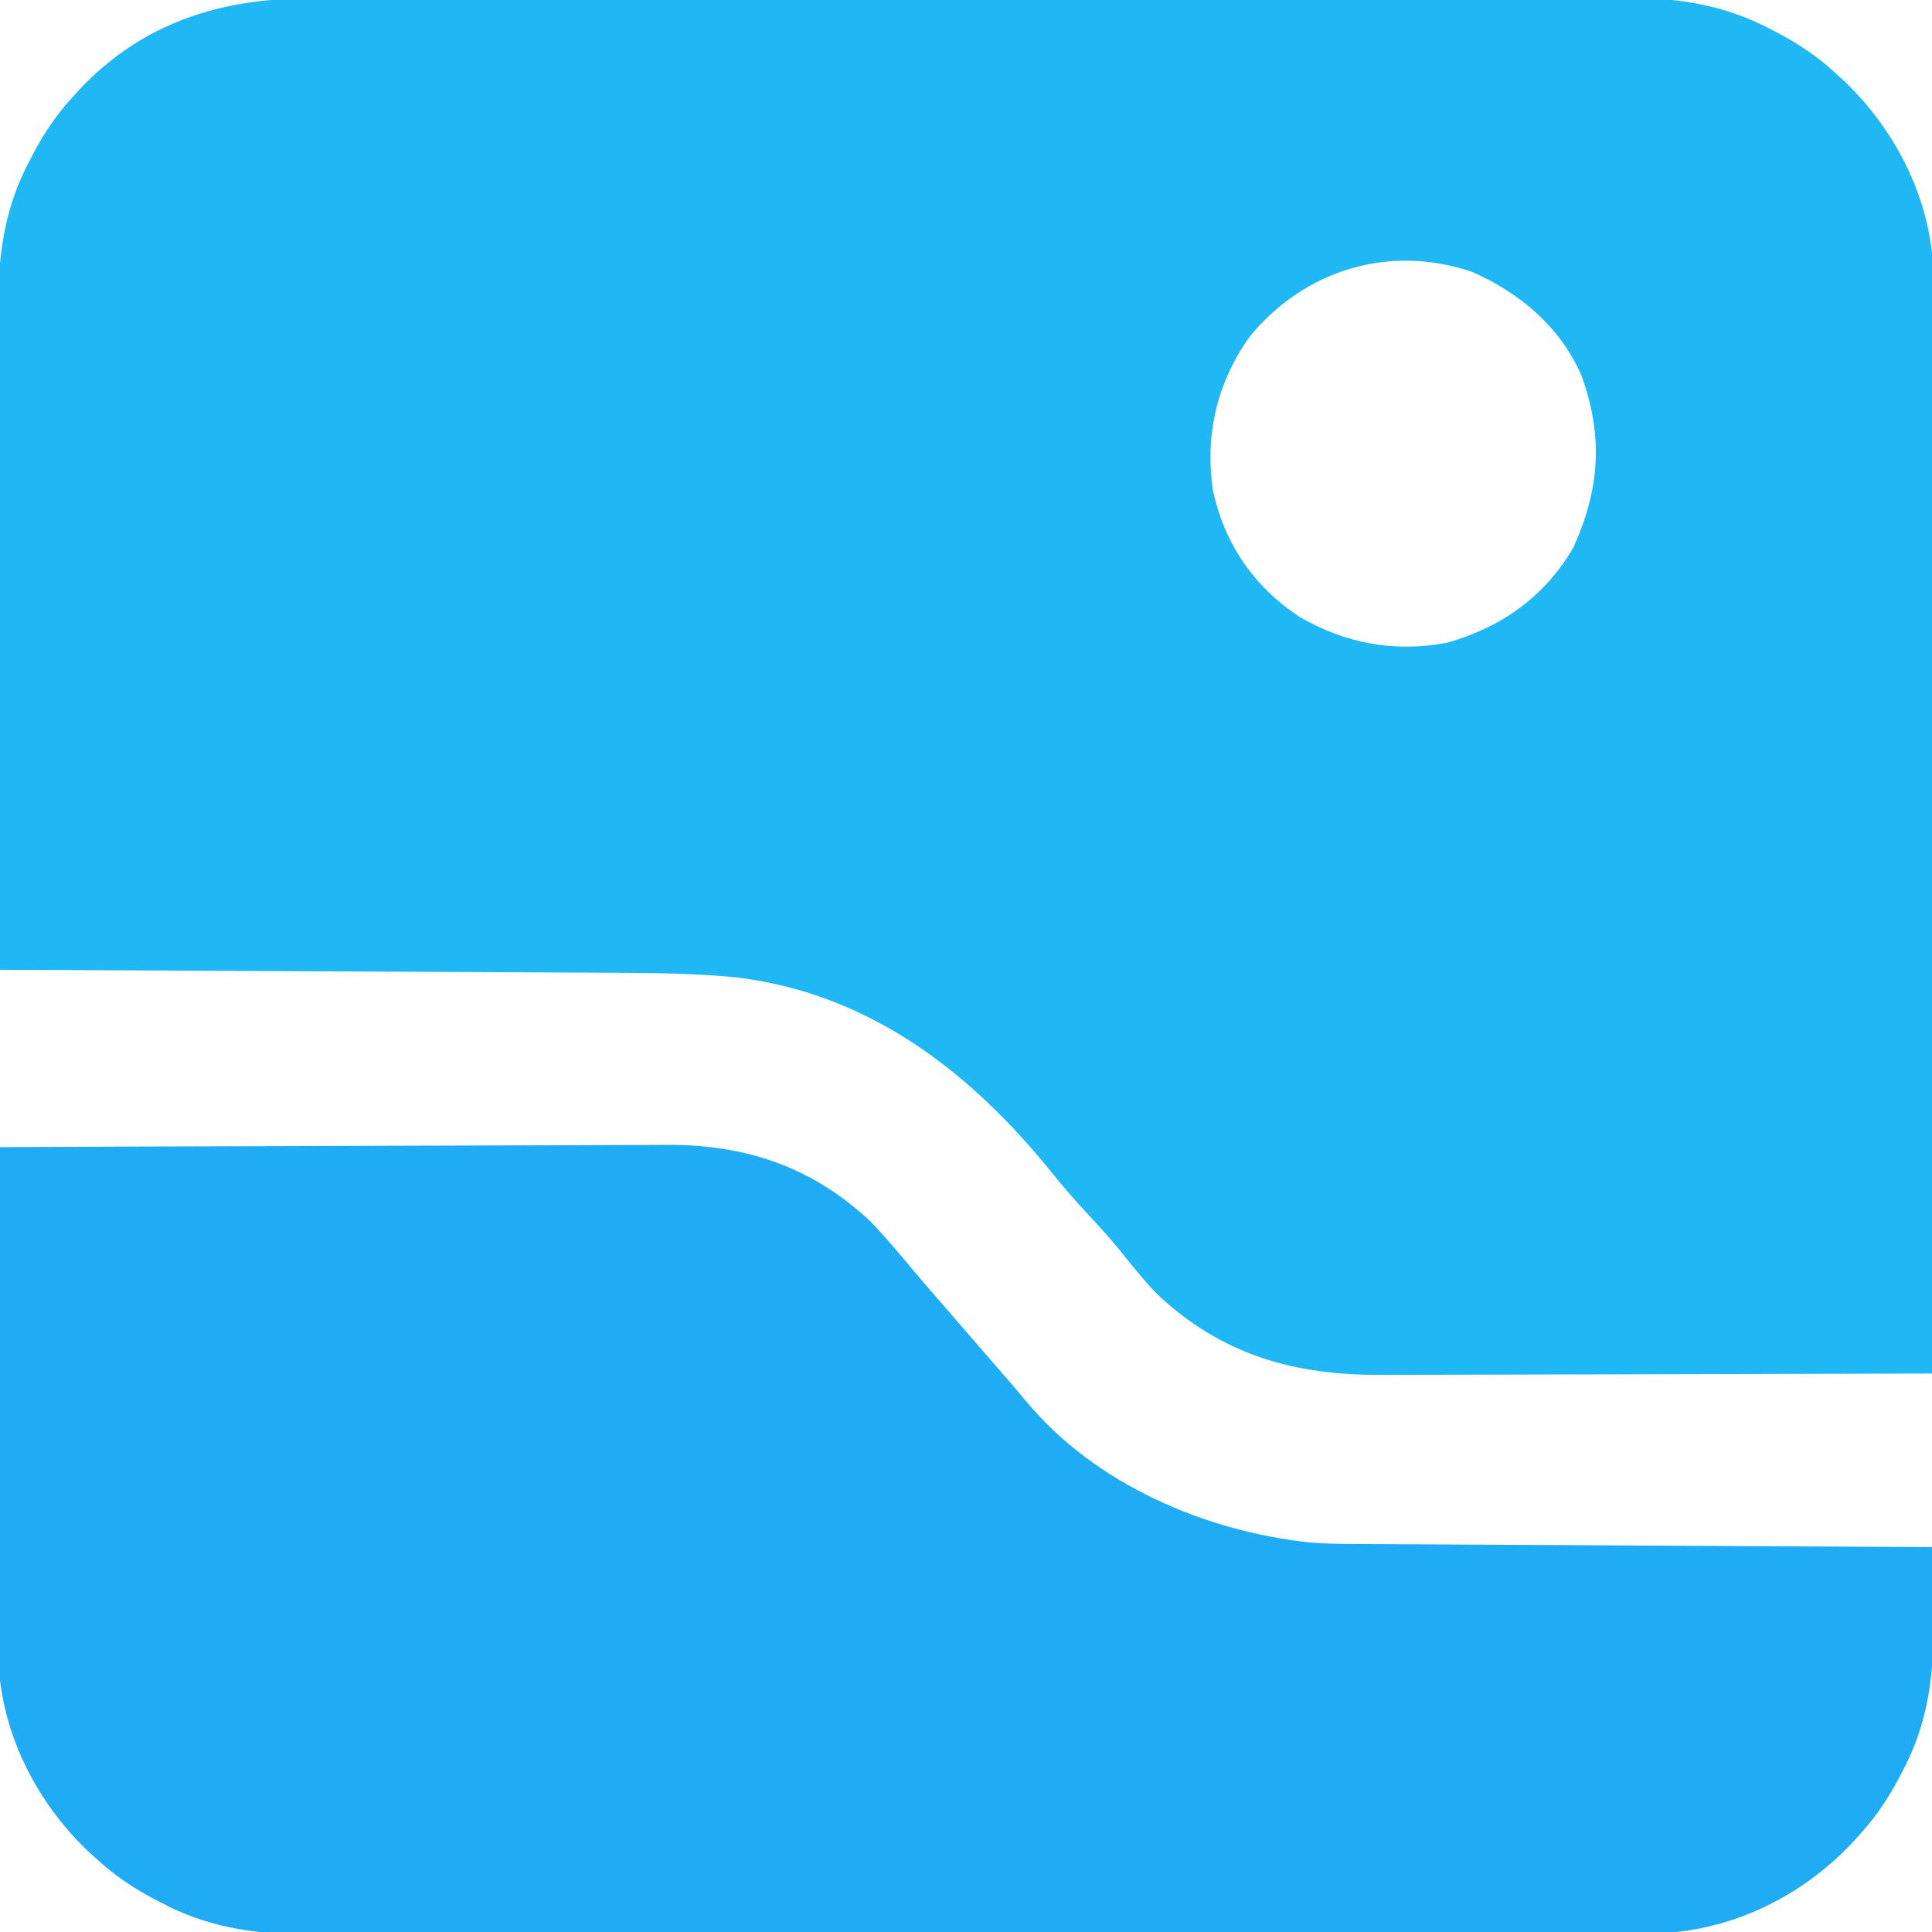
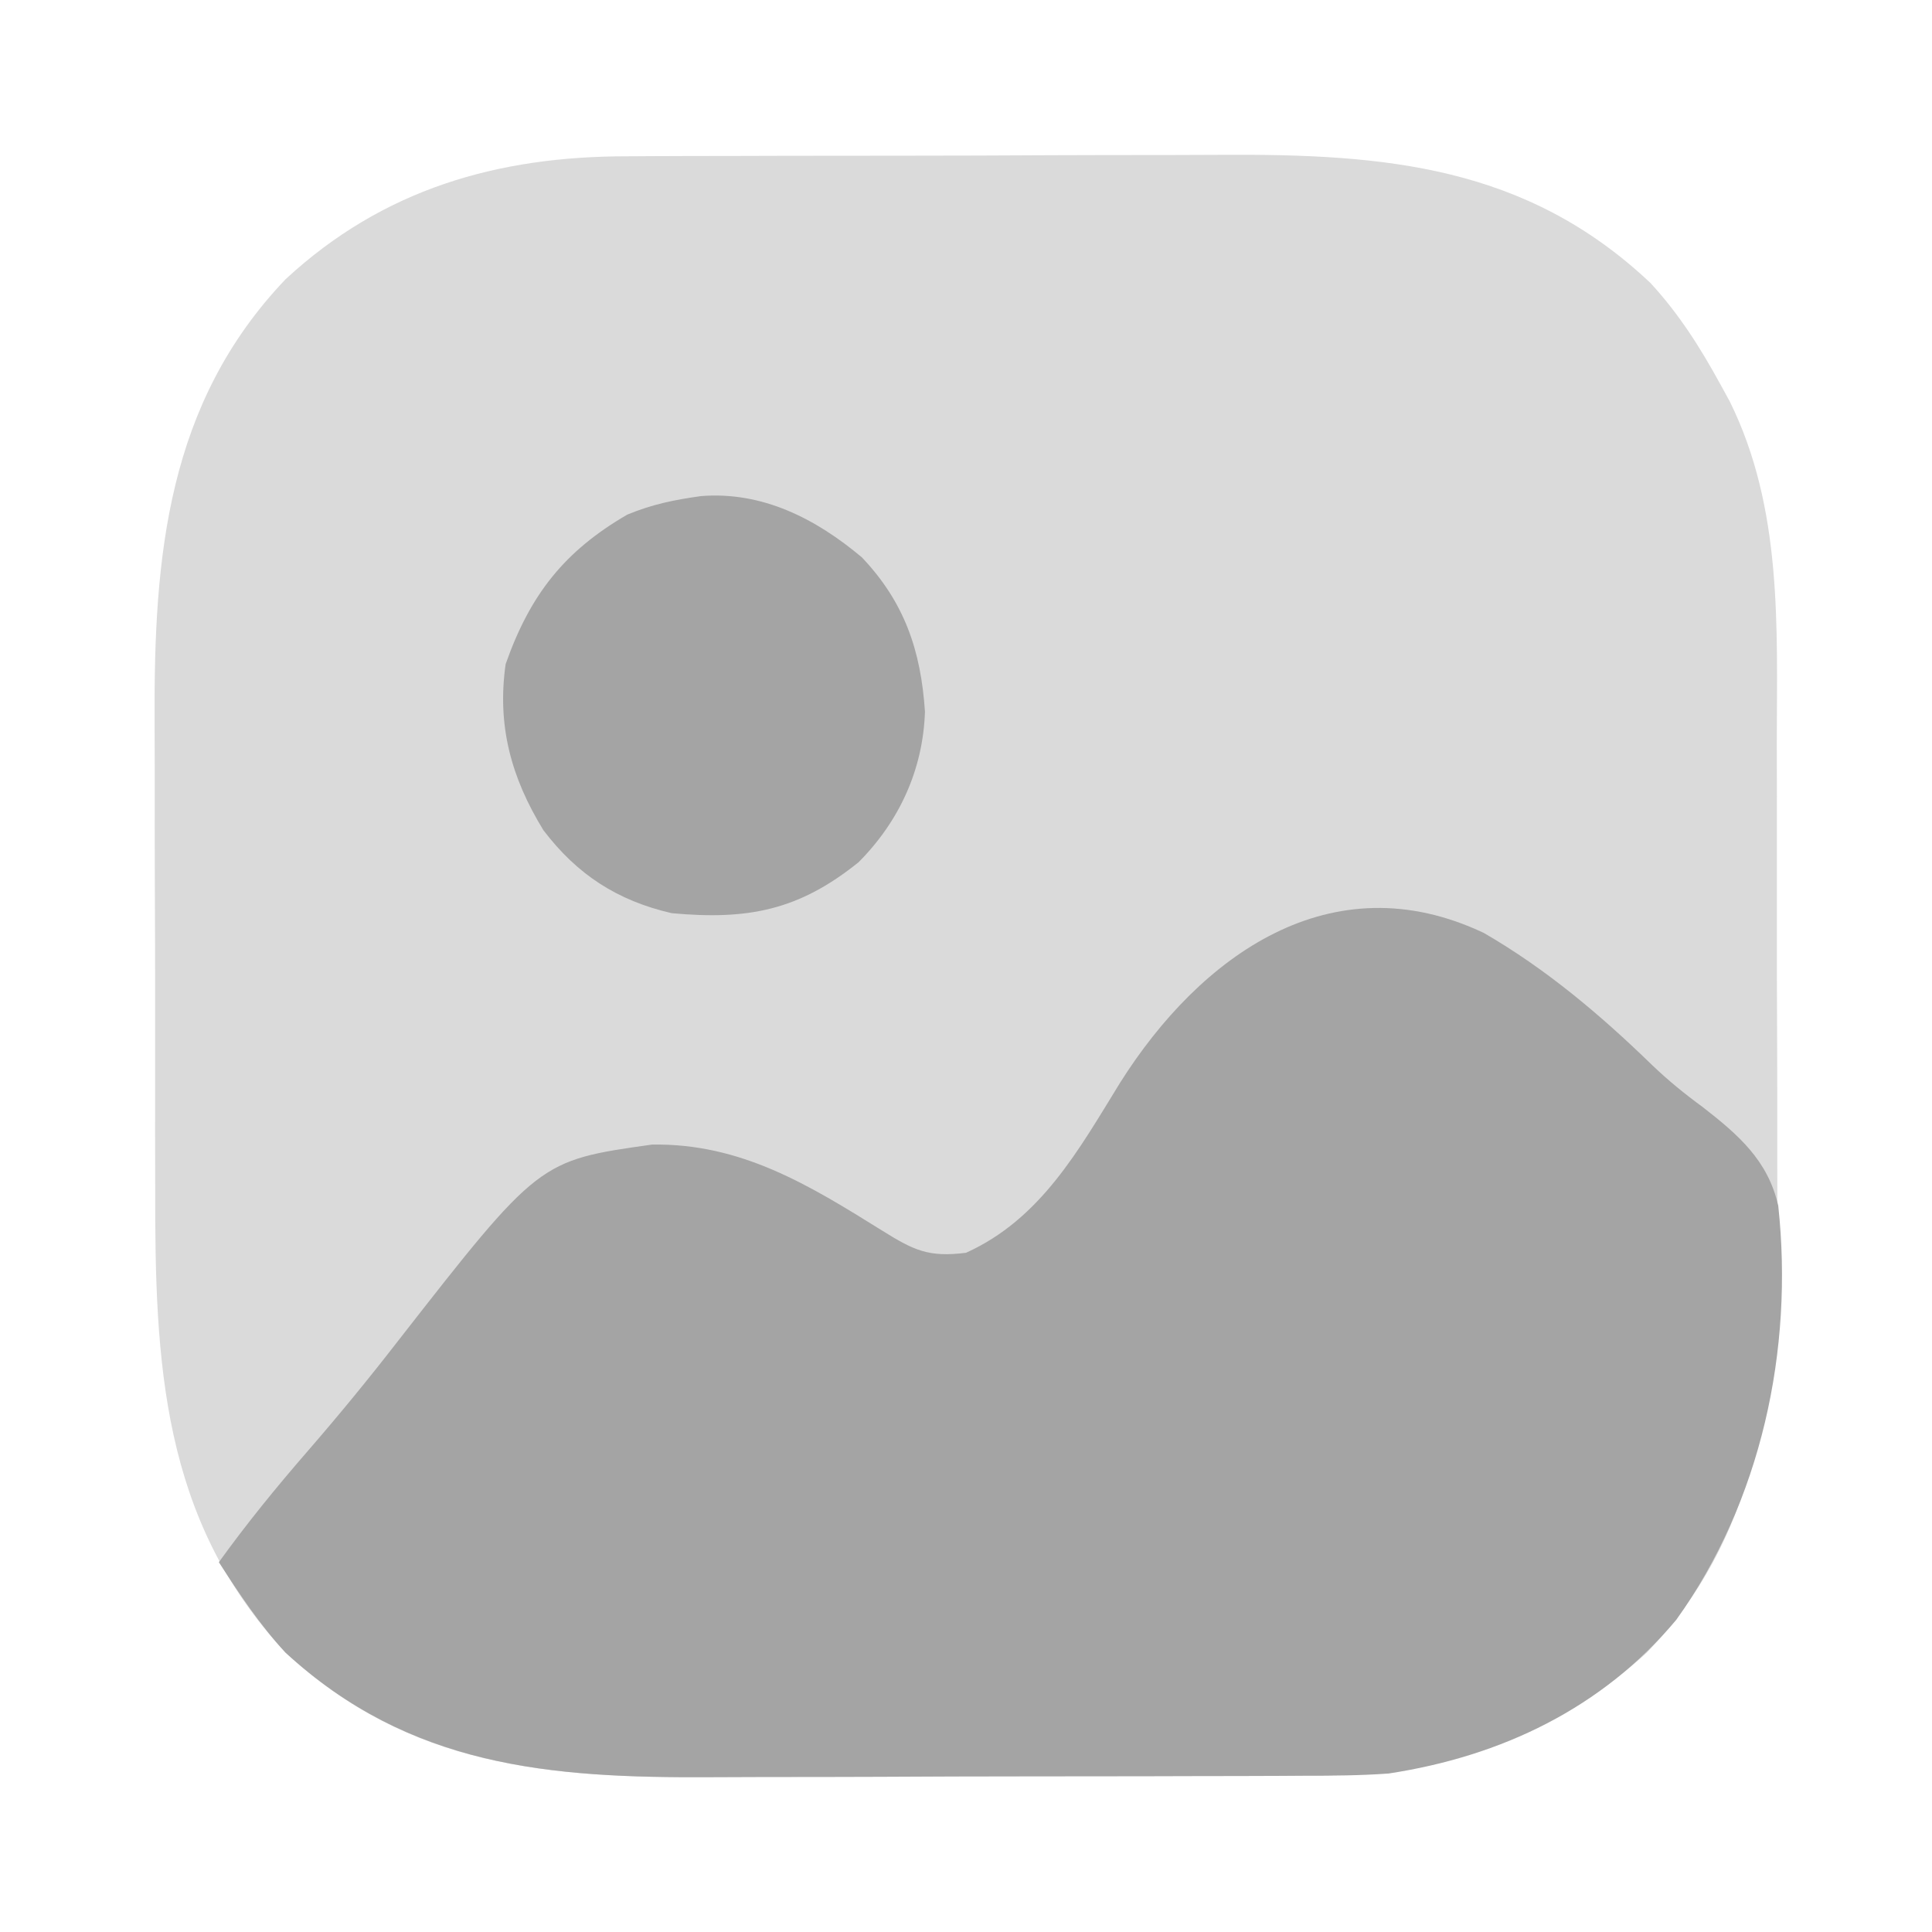
- <svg xmlns="http://www.w3.org/2000/svg" version="1.1" width="512" height="512">
-   <path d="M0 0 C1.568 -0.004 3.136 -0.01 4.704 -0.016 C8.978 -0.031 13.252 -0.027 17.527 -0.019 C22.15 -0.014 26.773 -0.027 31.396 -0.037 C40.44 -0.054 49.484 -0.055 58.527 -0.05 C65.882 -0.046 73.236 -0.047 80.59 -0.053 C82.163 -0.054 82.163 -0.054 83.767 -0.055 C85.898 -0.057 88.028 -0.058 90.159 -0.06 C110.116 -0.073 130.074 -0.068 150.031 -0.056 C168.269 -0.046 186.506 -0.059 204.744 -0.083 C223.495 -0.108 242.245 -0.117 260.996 -0.111 C271.514 -0.107 282.031 -0.109 292.548 -0.127 C301.501 -0.142 310.454 -0.142 319.407 -0.125 C323.97 -0.116 328.533 -0.114 333.096 -0.13 C337.282 -0.143 341.467 -0.139 345.653 -0.119 C347.159 -0.116 348.664 -0.118 350.169 -0.129 C363.355 -0.214 375.73 1.931 387.486 8.2 C388.154 8.547 388.822 8.894 389.51 9.251 C394.856 12.101 399.629 15.293 404.111 19.388 C404.942 20.138 405.772 20.888 406.627 21.661 C420.558 34.883 429.891 53.248 430.481 72.641 C430.493 74.849 430.489 77.057 430.472 79.264 C430.475 80.492 430.477 81.72 430.48 82.985 C430.484 86.354 430.475 89.722 430.46 93.09 C430.446 96.738 430.451 100.385 430.453 104.033 C430.455 110.339 430.445 116.645 430.429 122.951 C430.404 132.068 430.396 141.185 430.393 150.302 C430.386 165.097 430.366 179.893 430.338 194.688 C430.31 209.053 430.289 223.418 430.276 237.782 C430.275 238.669 430.275 239.556 430.274 240.469 C430.27 244.918 430.266 249.367 430.262 253.816 C430.231 290.673 430.178 327.53 430.111 364.388 C409.526 364.458 388.941 364.511 368.356 364.543 C358.797 364.559 349.237 364.58 339.678 364.614 C331.339 364.644 323.001 364.663 314.662 364.67 C310.253 364.674 305.844 364.683 301.434 364.705 C297.271 364.725 293.108 364.731 288.945 364.727 C287.43 364.728 285.914 364.734 284.399 364.745 C261.176 364.915 241.622 359.461 224.424 343.013 C220.903 339.322 217.76 335.317 214.564 331.345 C212.006 328.261 209.341 325.318 206.611 322.388 C203.198 318.722 199.925 314.991 196.799 311.075 C175.121 284.231 148.237 263.577 113.111 259.388 C102.372 258.367 91.684 258.22 80.907 258.182 C79.121 258.173 77.336 258.163 75.551 258.152 C70.748 258.126 65.945 258.104 61.143 258.084 C56.107 258.062 51.072 258.035 46.036 258.008 C36.52 257.959 27.005 257.914 17.489 257.87 C6.647 257.821 -4.195 257.766 -15.036 257.711 C-37.32 257.597 -59.605 257.49 -81.889 257.388 C-81.982 232.743 -82.053 208.099 -82.096 183.455 C-82.116 172.011 -82.145 160.567 -82.19 149.123 C-82.23 139.144 -82.256 129.164 -82.265 119.184 C-82.27 113.905 -82.282 108.625 -82.312 103.346 C-82.339 98.366 -82.347 93.387 -82.341 88.407 C-82.342 86.589 -82.35 84.772 -82.365 82.954 C-82.48 68.731 -80.892 55.793 -74.076 43.013 C-73.729 42.345 -73.382 41.677 -73.025 40.989 C-70.176 35.643 -66.984 30.87 -62.889 26.388 C-62.138 25.558 -61.388 24.727 -60.615 23.872 C-44.145 6.519 -23.433 -0.103 0 0 Z M249.334 89.544 C240.582 101.836 237.376 115.623 239.572 130.513 C242.695 144.62 250.388 155.787 262.354 163.782 C274.654 170.943 287.685 173.375 301.697 170.704 C316.072 166.59 327.642 158.405 335.111 145.388 C342.105 129.886 343.031 115.942 337.186 99.837 C331.515 86.909 320.791 77.947 308.111 72.388 C286.353 65.077 263.973 71.784 249.334 89.544 Z " fill="#20B7F5" transform="translate(81.88864,-0.3876801)" />
-   <path d="M0 0 C24.888 -0.117 49.775 -0.205 74.663 -0.259 C86.22 -0.285 97.777 -0.32 109.334 -0.377 C119.413 -0.427 129.492 -0.459 139.571 -0.47 C144.903 -0.477 150.234 -0.492 155.566 -0.529 C160.595 -0.563 165.625 -0.573 170.655 -0.566 C172.49 -0.567 174.325 -0.577 176.159 -0.596 C197.351 -0.808 215.339 5.127 231 20 C234.956 24.19 238.648 28.609 242.343 33.028 C245.024 36.218 247.764 39.357 250.5 42.5 C251.577 43.742 252.654 44.984 253.73 46.227 C254.266 46.844 254.801 47.462 255.353 48.099 C257.613 50.708 259.871 53.319 262.129 55.931 C263.777 57.835 265.431 59.734 267.086 61.633 C268.786 63.587 270.455 65.553 272.102 67.555 C290.364 89.392 319.286 101.77 347.116 104.781 C353.362 105.255 359.633 105.181 365.893 105.205 C367.49 105.215 369.088 105.225 370.685 105.235 C374.998 105.262 379.312 105.283 383.625 105.303 C388.141 105.325 392.658 105.353 397.174 105.379 C405.716 105.429 414.258 105.474 422.8 105.517 C432.529 105.567 442.258 105.622 451.988 105.677 C471.992 105.791 491.996 105.898 512 106 C512.1 110.852 512.172 115.704 512.22 120.557 C512.24 122.201 512.267 123.844 512.302 125.488 C512.598 139.733 511.013 152.576 504.188 165.375 C503.841 166.043 503.494 166.711 503.136 167.399 C500.287 172.745 497.095 177.517 493 182 C492.25 182.83 491.5 183.66 490.727 184.516 C477.047 198.929 458.471 207.854 438.508 208.38 C435.709 208.409 432.911 208.4 430.111 208.388 C428.543 208.392 426.975 208.397 425.407 208.404 C421.133 208.418 416.859 208.414 412.585 208.407 C407.962 208.402 403.338 208.415 398.715 208.425 C389.671 208.442 380.628 208.443 371.584 208.438 C364.23 208.434 356.876 208.435 349.522 208.44 C347.949 208.442 347.949 208.442 346.344 208.443 C344.214 208.444 342.083 208.446 339.953 208.447 C319.995 208.461 300.038 208.456 280.08 208.444 C261.843 208.434 243.605 208.447 225.367 208.471 C206.617 208.495 187.866 208.505 169.115 208.498 C158.598 208.495 148.08 208.497 137.563 208.515 C128.61 208.529 119.657 208.53 110.704 208.513 C106.141 208.504 101.579 208.502 97.016 208.517 C92.83 208.531 88.644 208.526 84.458 208.507 C82.953 208.503 81.447 208.506 79.942 208.517 C66.757 208.602 54.381 206.457 42.625 200.188 C41.957 199.841 41.289 199.494 40.601 199.136 C35.255 196.287 30.483 193.095 26 189 C25.17 188.25 24.34 187.5 23.484 186.727 C10.214 174.132 1.174 156.938 -0.271 138.547 C-0.366 134.858 -0.372 131.179 -0.341 127.489 C-0.34 126.088 -0.34 124.687 -0.342 123.286 C-0.343 119.527 -0.325 115.767 -0.304 112.008 C-0.285 108.063 -0.284 104.118 -0.28 100.173 C-0.271 92.722 -0.246 85.271 -0.216 77.819 C-0.182 69.328 -0.166 60.837 -0.151 52.346 C-0.12 34.897 -0.067 17.449 0 0 Z " fill="#20ACF4" transform="translate(0,304)" />
+ <svg xmlns="http://www.w3.org/2000/svg" version="1.1" width="256" height="256">
+   <path d="M0 0 C1.068 -0.007 2.136 -0.013 3.237 -0.02 C6.742 -0.039 10.246 -0.043 13.751 -0.045 C16.21 -0.052 18.668 -0.059 21.127 -0.066 C26.273 -0.078 31.419 -0.081 36.564 -0.08 C43.121 -0.08 49.676 -0.107 56.232 -0.142 C61.31 -0.164 66.387 -0.168 71.464 -0.167 C73.879 -0.169 76.294 -0.178 78.709 -0.194 C100.317 -0.32 119.07 1.239 135.548 16.802 C139.334 20.917 142.165 25.396 144.837 30.291 C145.237 31.019 145.637 31.747 146.048 32.498 C153.045 46.675 152.297 62.343 152.271 77.72 C152.276 80.083 152.281 82.446 152.287 84.809 C152.296 89.743 152.293 94.677 152.283 99.61 C152.272 105.893 152.292 112.175 152.321 118.457 C152.34 123.332 152.339 128.207 152.334 133.082 C152.334 135.397 152.34 137.711 152.352 140.026 C152.45 161.196 150.543 182.242 134.99 198.333 C121.962 210.179 106.976 214.597 89.675 214.581 C88.607 214.588 87.538 214.594 86.438 214.601 C82.933 214.62 79.428 214.624 75.923 214.626 C73.465 214.633 71.006 214.64 68.548 214.647 C63.402 214.659 58.256 214.662 53.11 214.661 C46.554 214.661 39.998 214.688 33.442 214.723 C28.365 214.745 23.288 214.749 18.21 214.748 C15.795 214.75 13.38 214.759 10.965 214.775 C-10.259 214.899 -29.001 213.461 -45.358 198.224 C-61.792 180.617 -62.635 159.644 -62.596 136.896 C-62.601 134.535 -62.606 132.175 -62.612 129.814 C-62.621 124.885 -62.619 119.955 -62.609 115.026 C-62.597 108.752 -62.617 102.479 -62.647 96.206 C-62.665 91.335 -62.665 86.465 -62.659 81.594 C-62.659 79.283 -62.665 76.972 -62.677 74.661 C-62.778 53.039 -61.024 32.746 -45.315 16.283 C-32.414 4.341 -17.236 -0.016 0 0 Z " fill="#DADADA" transform="translate(83.1626,20.70947)" />
+   <path d="M0 0 C8.245 4.771 15.414 10.826 22.234 17.445 C24.39 19.524 26.616 21.326 29.031 23.094 C33.728 26.749 37.648 30.144 39.01 36.142 C41.068 55.257 36.754 75.287 25.504 91.004 C15.693 102.737 2.321 109.097 -12.617 111.379 C-16.341 111.648 -20.048 111.673 -23.78 111.669 C-24.848 111.676 -25.916 111.683 -27.017 111.69 C-30.522 111.709 -34.026 111.713 -37.531 111.715 C-39.99 111.721 -42.448 111.728 -44.907 111.735 C-50.052 111.747 -55.198 111.751 -60.344 111.75 C-66.9 111.749 -73.456 111.777 -80.012 111.811 C-85.09 111.833 -90.167 111.837 -95.244 111.836 C-97.659 111.839 -100.074 111.847 -102.489 111.863 C-123.779 111.987 -142.311 110.49 -158.793 95.355 C-162.18 91.686 -164.919 87.569 -167.617 83.379 C-163.949 78.284 -160.04 73.491 -155.93 68.754 C-151.788 63.98 -147.799 59.126 -143.93 54.129 C-125.207 30.151 -125.207 30.151 -110.23 28.043 C-98.43 27.843 -89.41 33.402 -79.707 39.453 C-75.54 42.051 -73.574 43.01 -68.617 42.379 C-58.696 37.904 -53.668 28.724 -48.18 19.816 C-37.548 2.98 -20.197 -9.565 0 0 Z " fill="#A4A4A4" transform="translate(196.6172,123.6211)" />
+   <path d="M0 0 C8.117 -0.642 15.202 2.978 21.324 8.129 C26.967 14.082 29.137 20.48 29.672 28.578 C29.414 36.244 26.281 43.072 20.883 48.508 C12.951 54.901 6.212 56.195 -3.891 55.266 C-11.105 53.599 -16.416 50.156 -20.891 44.266 C-25.151 37.316 -27.05 30.424 -25.891 22.266 C-22.65 13.052 -18.103 7.289 -9.766 2.453 C-6.425 1.073 -3.552 0.499 0 0 Z " fill="#A4A4A4" transform="translate(92.89062,65.73438)" />
</svg>
